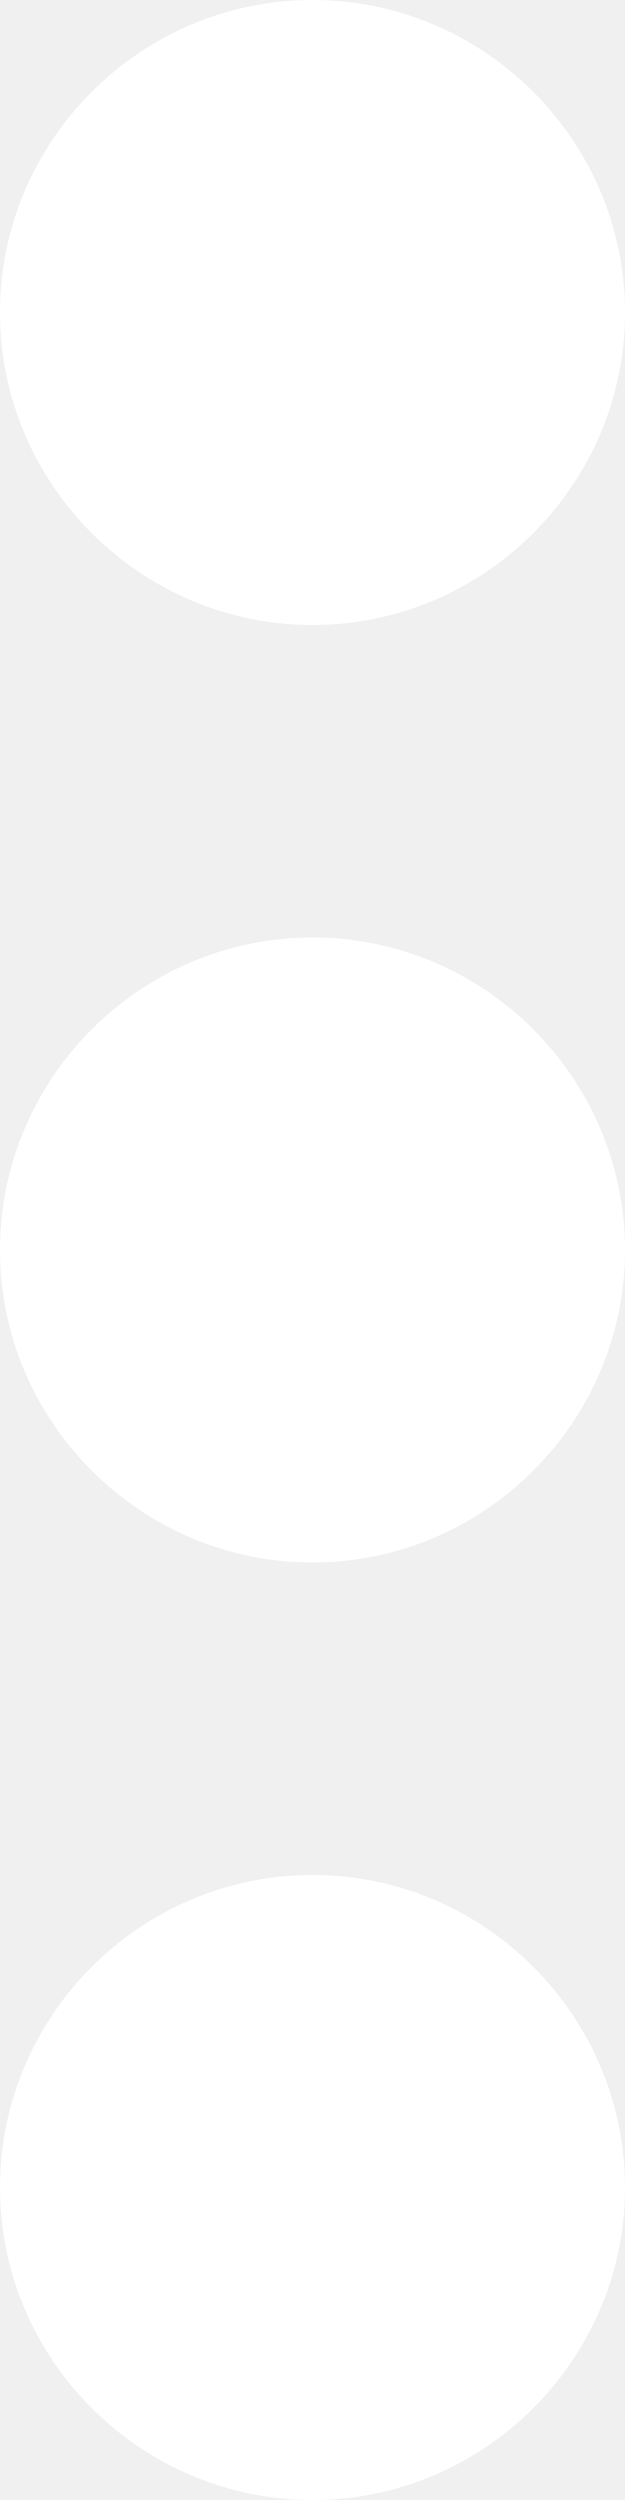
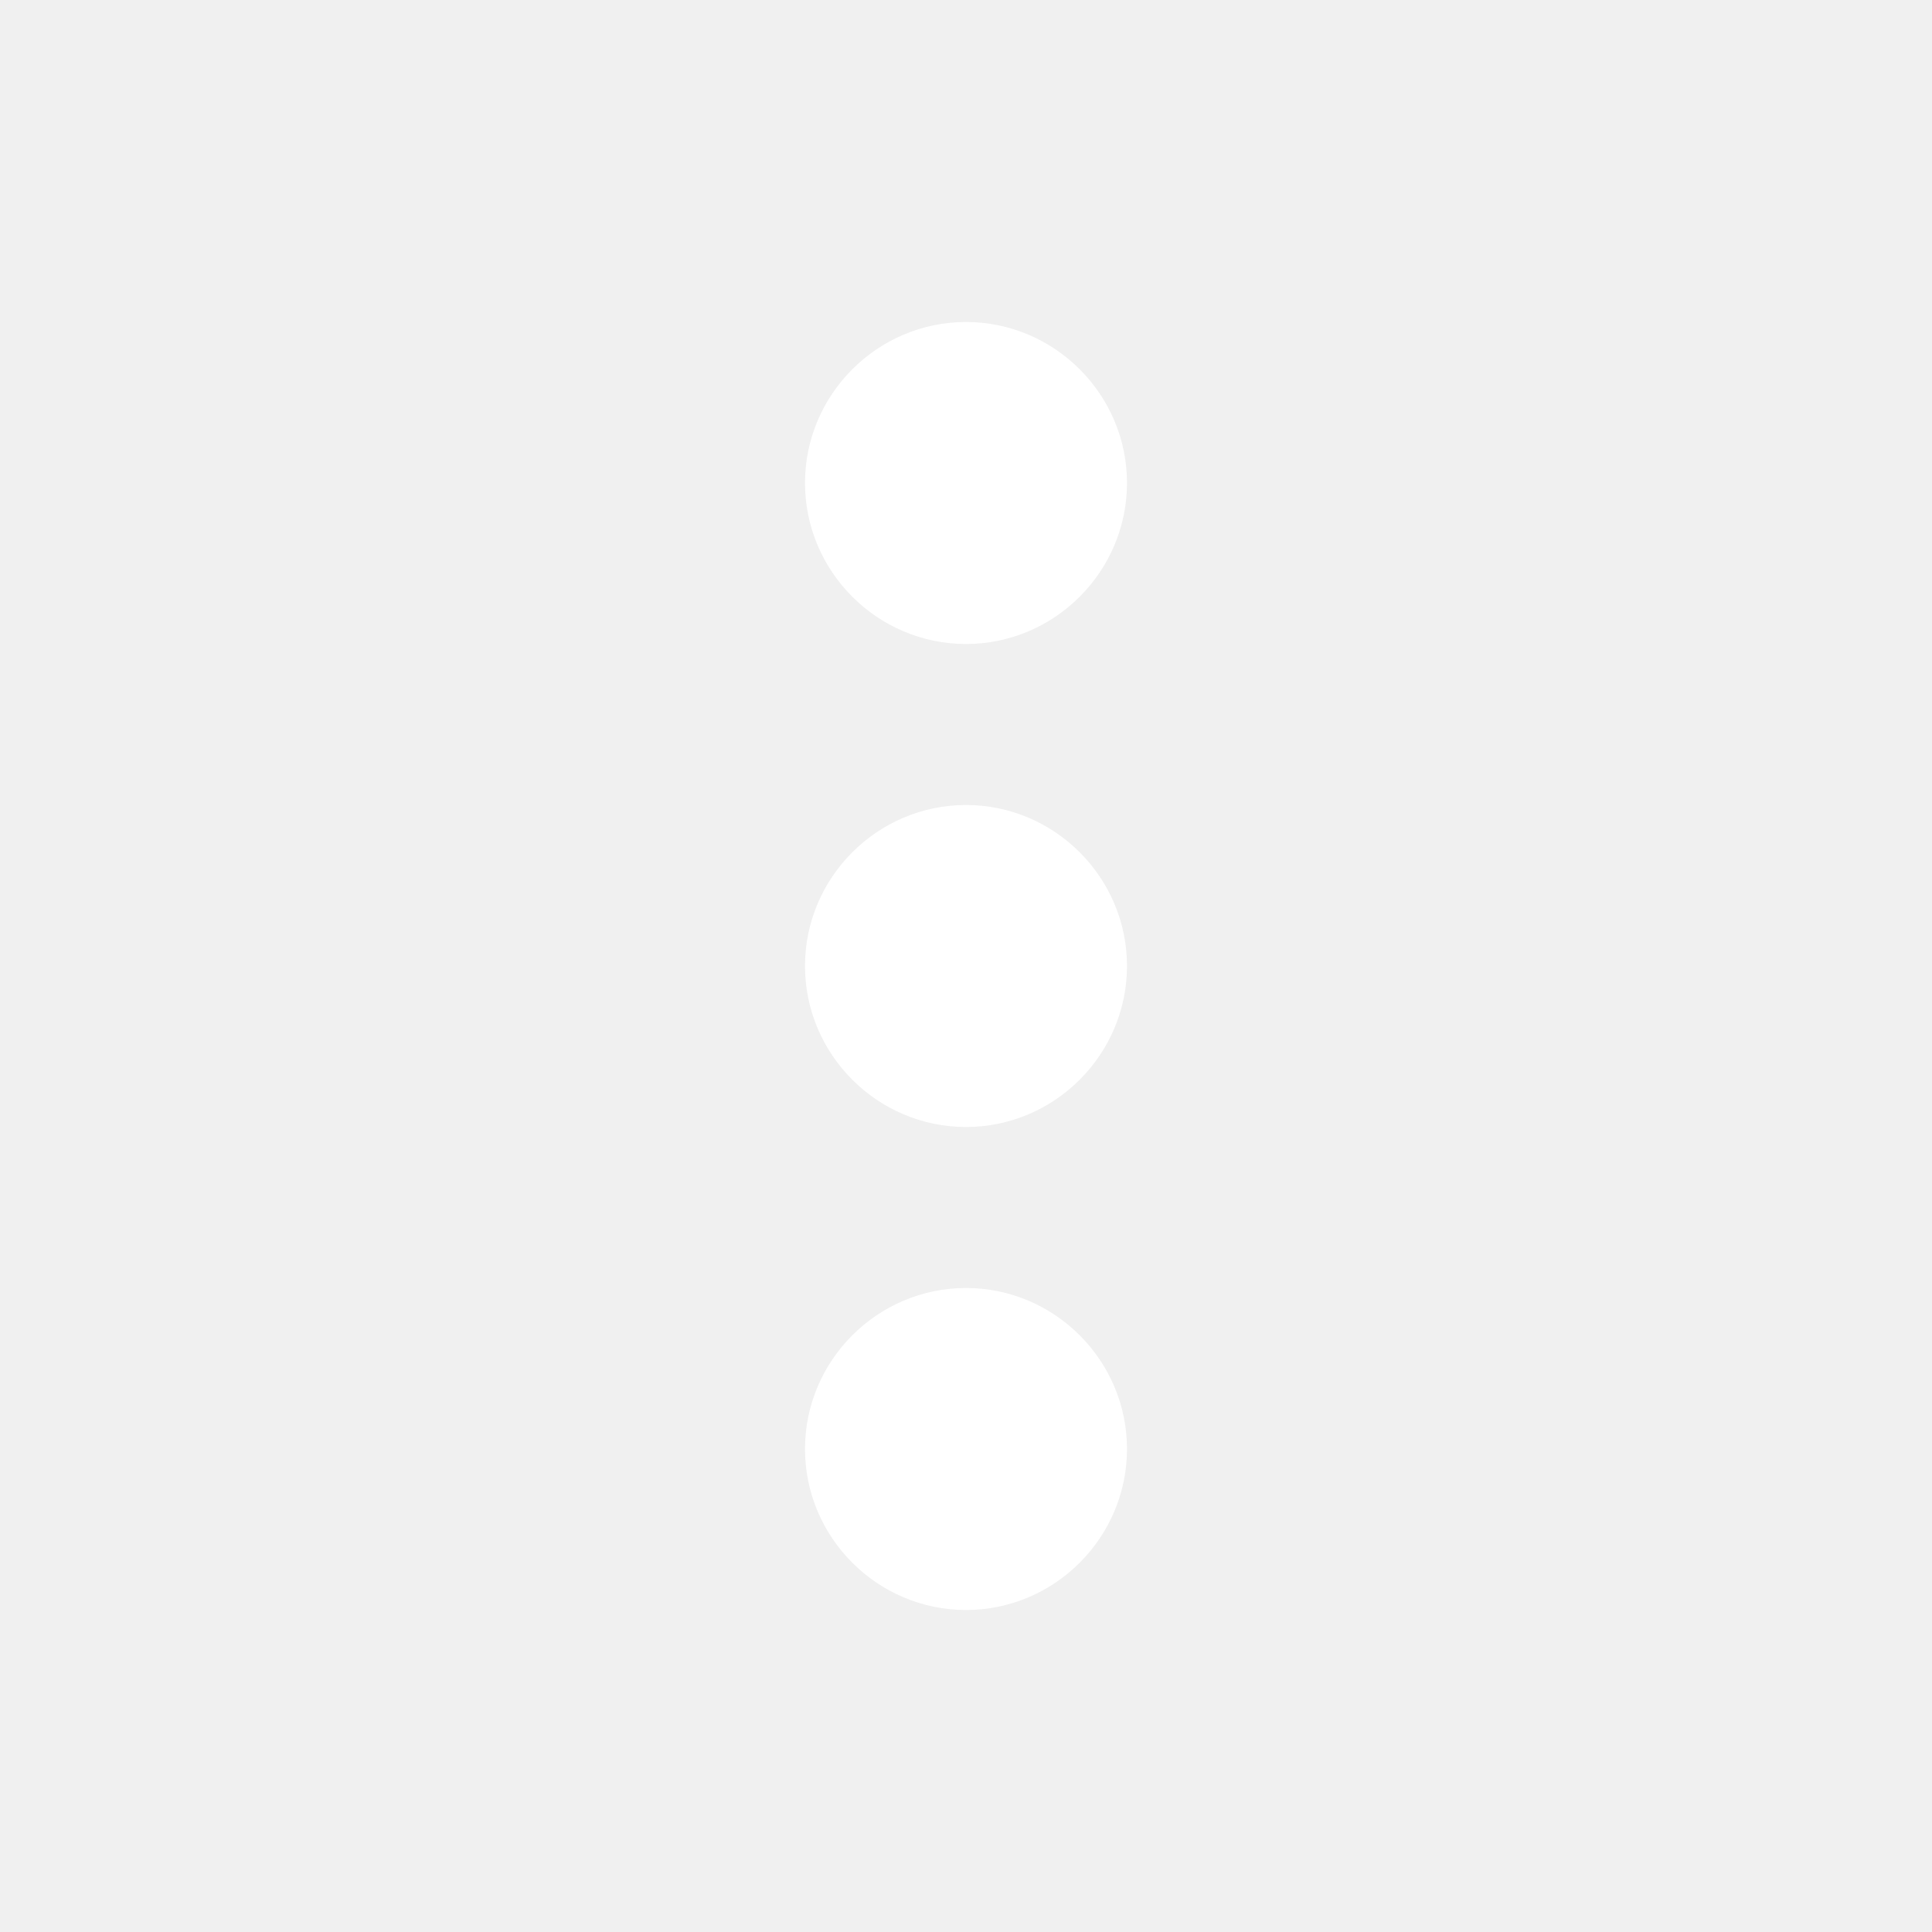
- <svg xmlns="http://www.w3.org/2000/svg" fill="#FFFFFF" width="6" height="24" viewBox="0 0 6 24" version="1.1">
-   <path fill="#fff" d="M 3 6C 4.65 6 6 4.65 6 3C 6 1.35 4.65 0 3 0C 1.35 0 0 1.35 0 3C 0 4.65 1.35 6 3 6ZM 3 9C 1.35 9 0 10.35 0 12C 0 13.65 1.35 15 3 15C 4.65 15 6 13.65 6 12C 6 10.35 4.65 9 3 9ZM 3 18C 1.35 18 0 19.35 0 21C 0 22.65 1.35 24 3 24C 4.65 24 6 22.65 6 21C 6 19.35 4.65 18 3 18Z" />
+ <svg xmlns="http://www.w3.org/2000/svg" fill="#FFF" height="24" width="24">
+   <path d="M0 0h24v24H0z" fill="none" />
+   <path d="M12 8c1.1 0 2-.9 2-2s-.9-2-2-2-2 .9-2 2 .9 2 2 2zm0 2c-1.1 0-2 .9-2 2s.9 2 2 2 2-.9 2-2-.9-2-2-2zm0 6c-1.1 0-2 .9-2 2s.9 2 2 2 2-.9 2-2-.9-2-2-2z" />
</svg>
